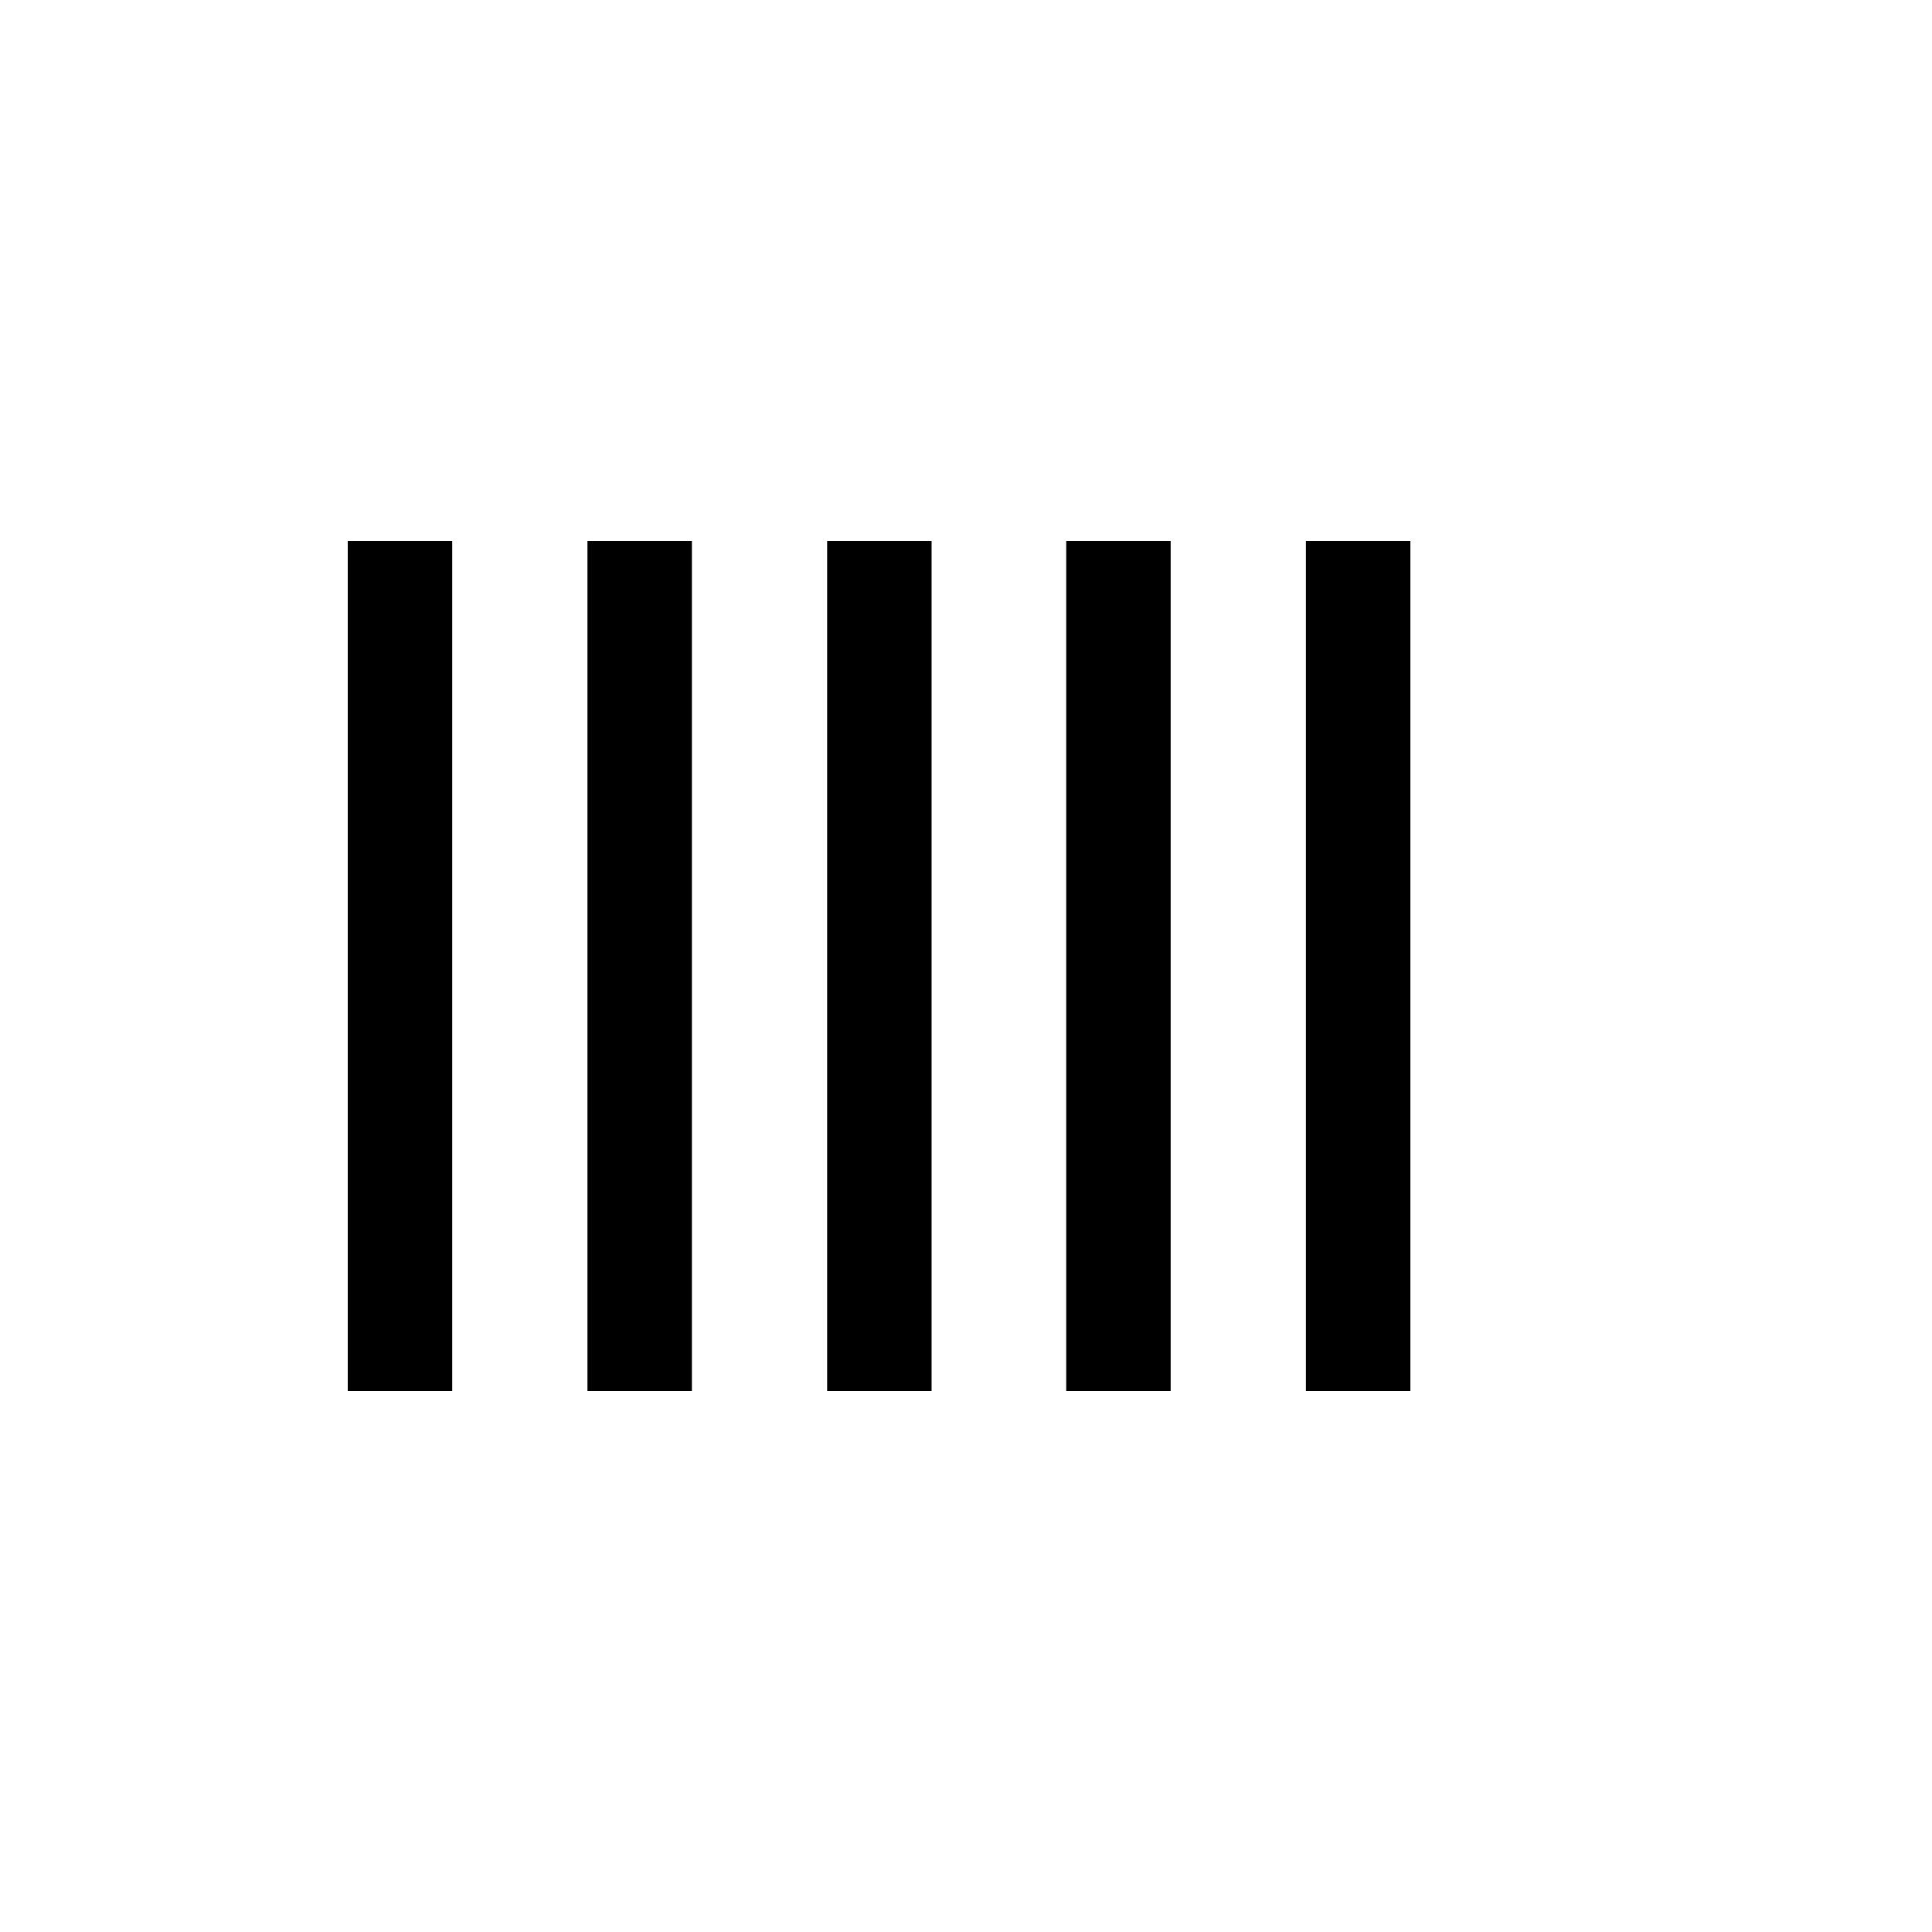
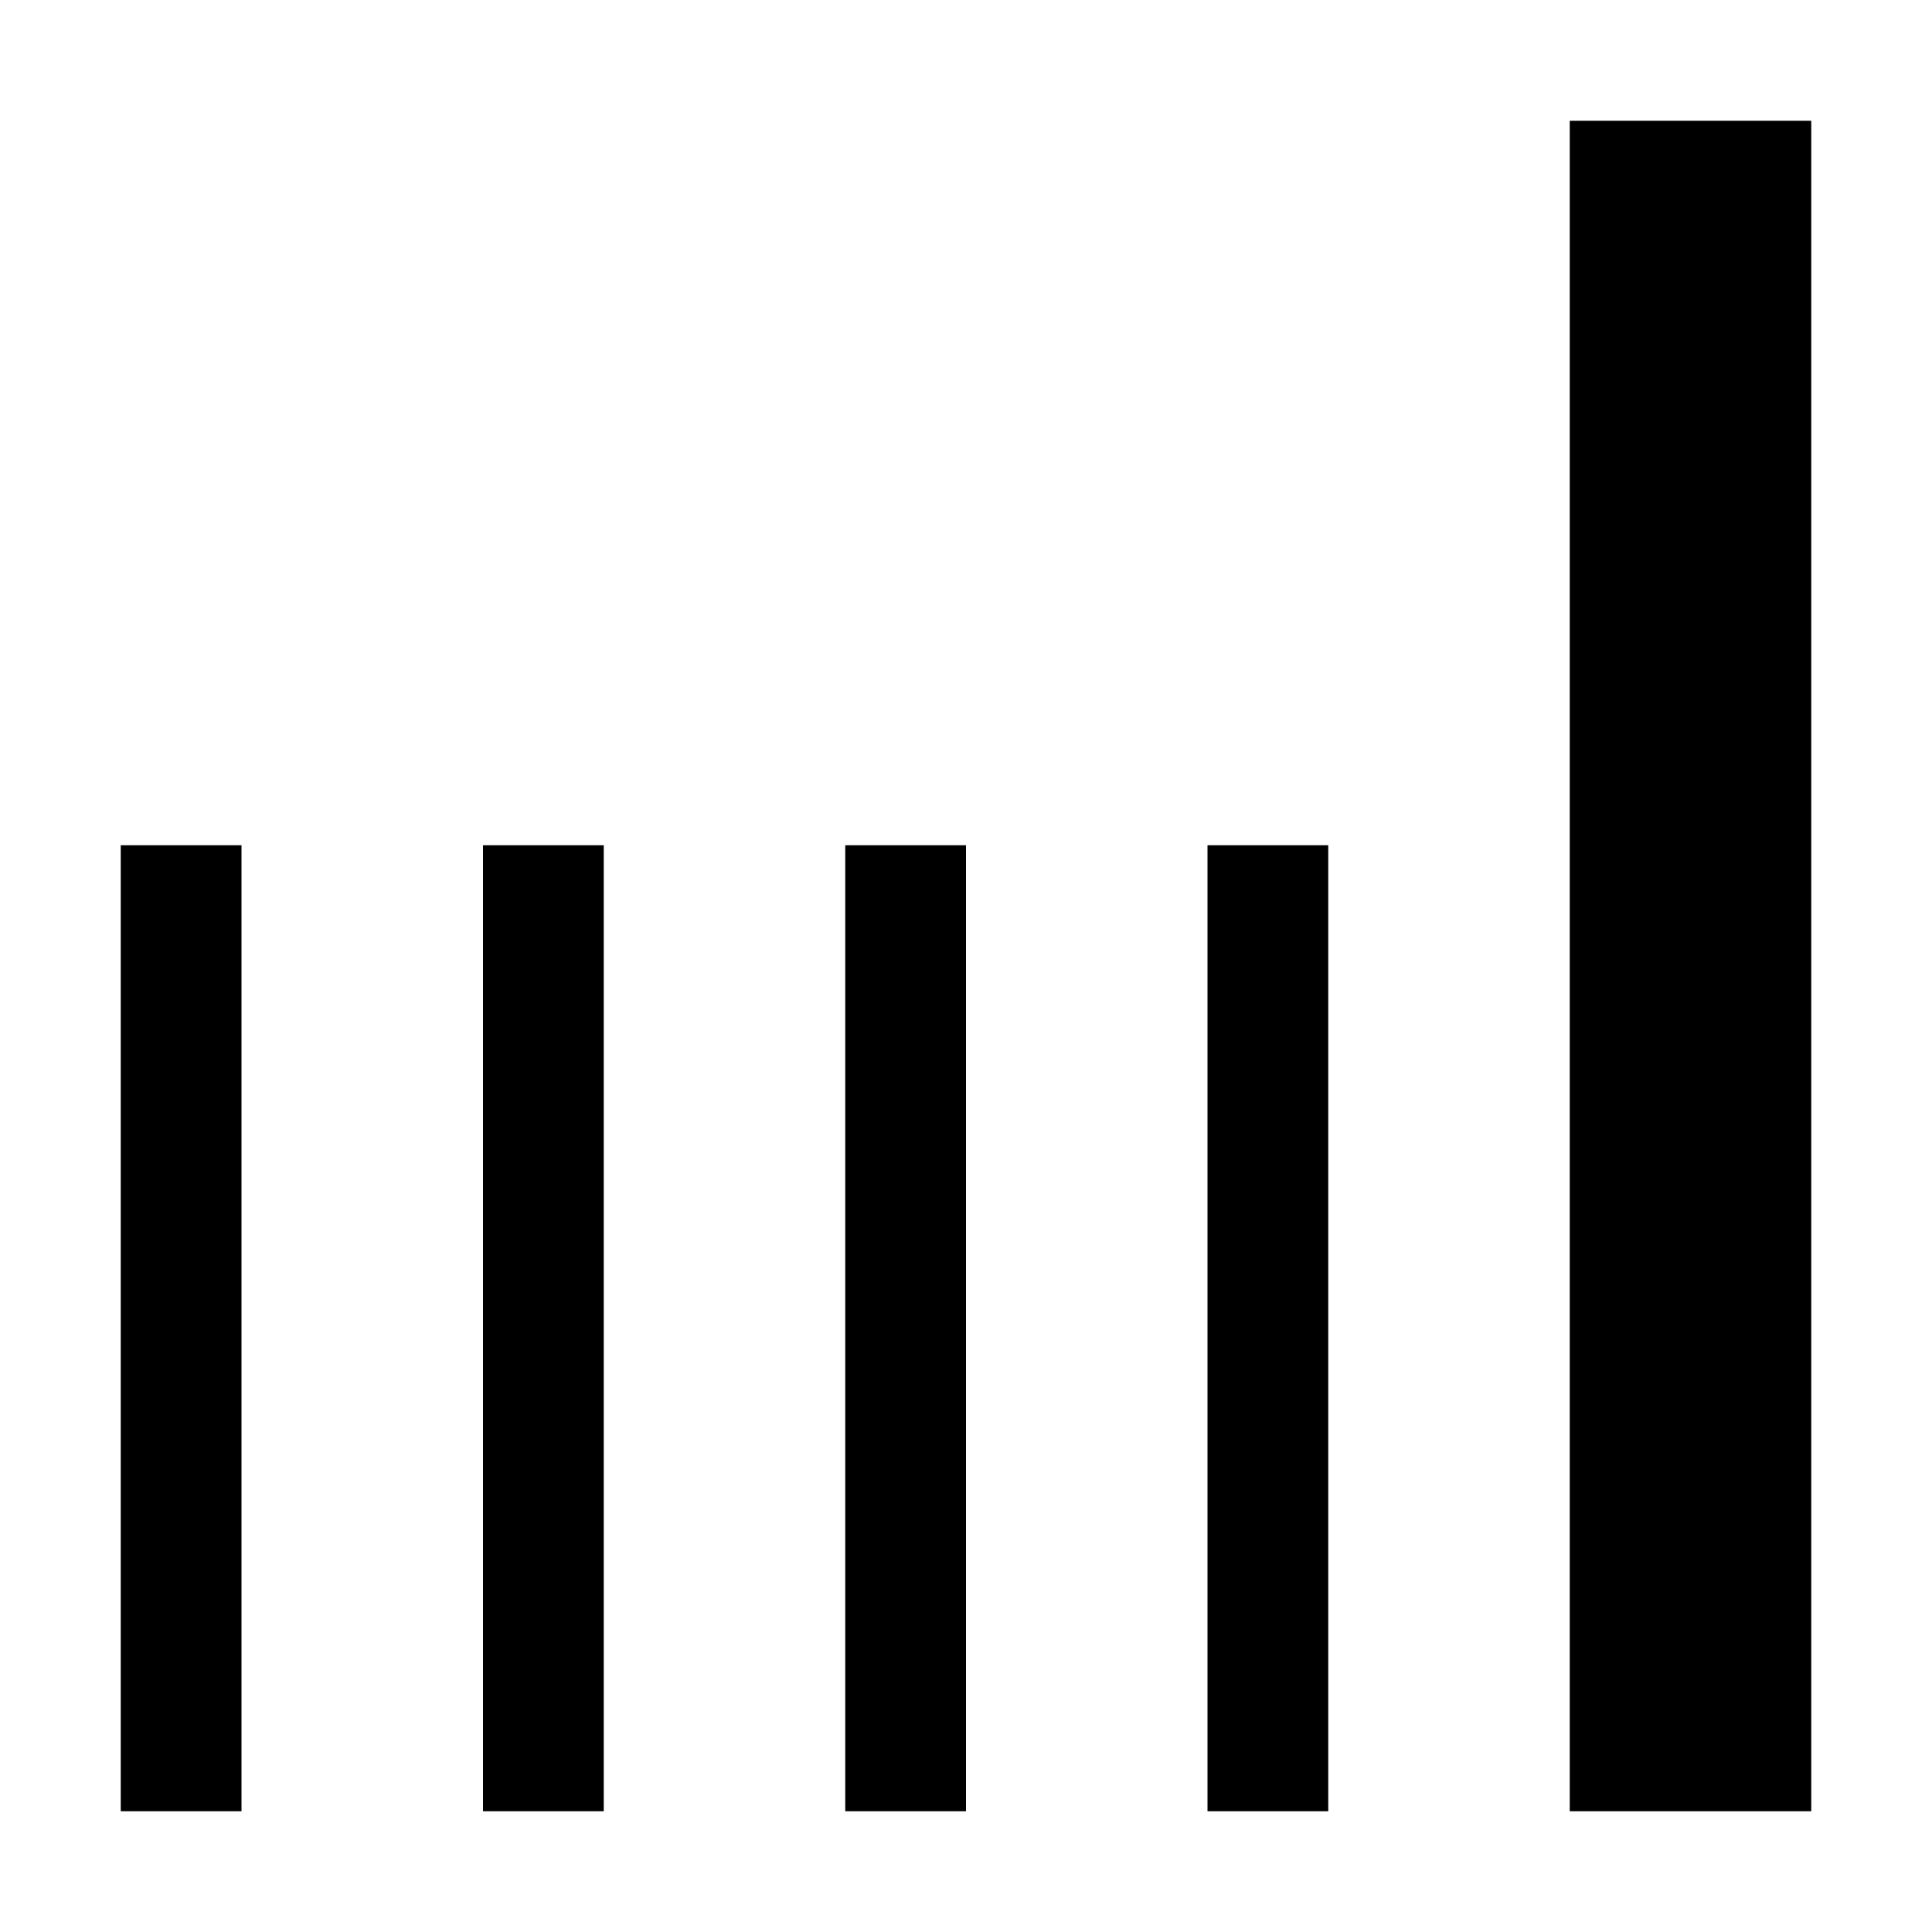
- <svg xmlns="http://www.w3.org/2000/svg" width="32" height="32" viewBox="0 0 32 32">
-   <rect x="5.76" y="8.96" width="1.73" height="14.08" fill="#000000" />
-   <rect x="9.73" y="8.96" width="1.73" height="14.08" fill="#000000" />
-   <rect x="13.70" y="8.96" width="1.73" height="14.08" fill="#000000" />
-   <rect x="17.66" y="8.96" width="1.73" height="14.08" fill="#000000" />
-   <rect x="21.63" y="8.96" width="1.73" height="14.08" fill="#000000" />
+ <svg xmlns="http://www.w3.org/2000/svg" viewBox="0 0 16 16">
+   <g fill="#000">
+     <rect x="1" y="7" width="1" height="8" />
+     <rect x="4" y="7" width="1" height="8" />
+     <rect x="7" y="7" width="1" height="8" />
+     <rect x="10" y="7" width="1" height="8" />
+   </g>
+   <rect x="13" y="1" width="2" height="14" fill="#000" />
</svg>
